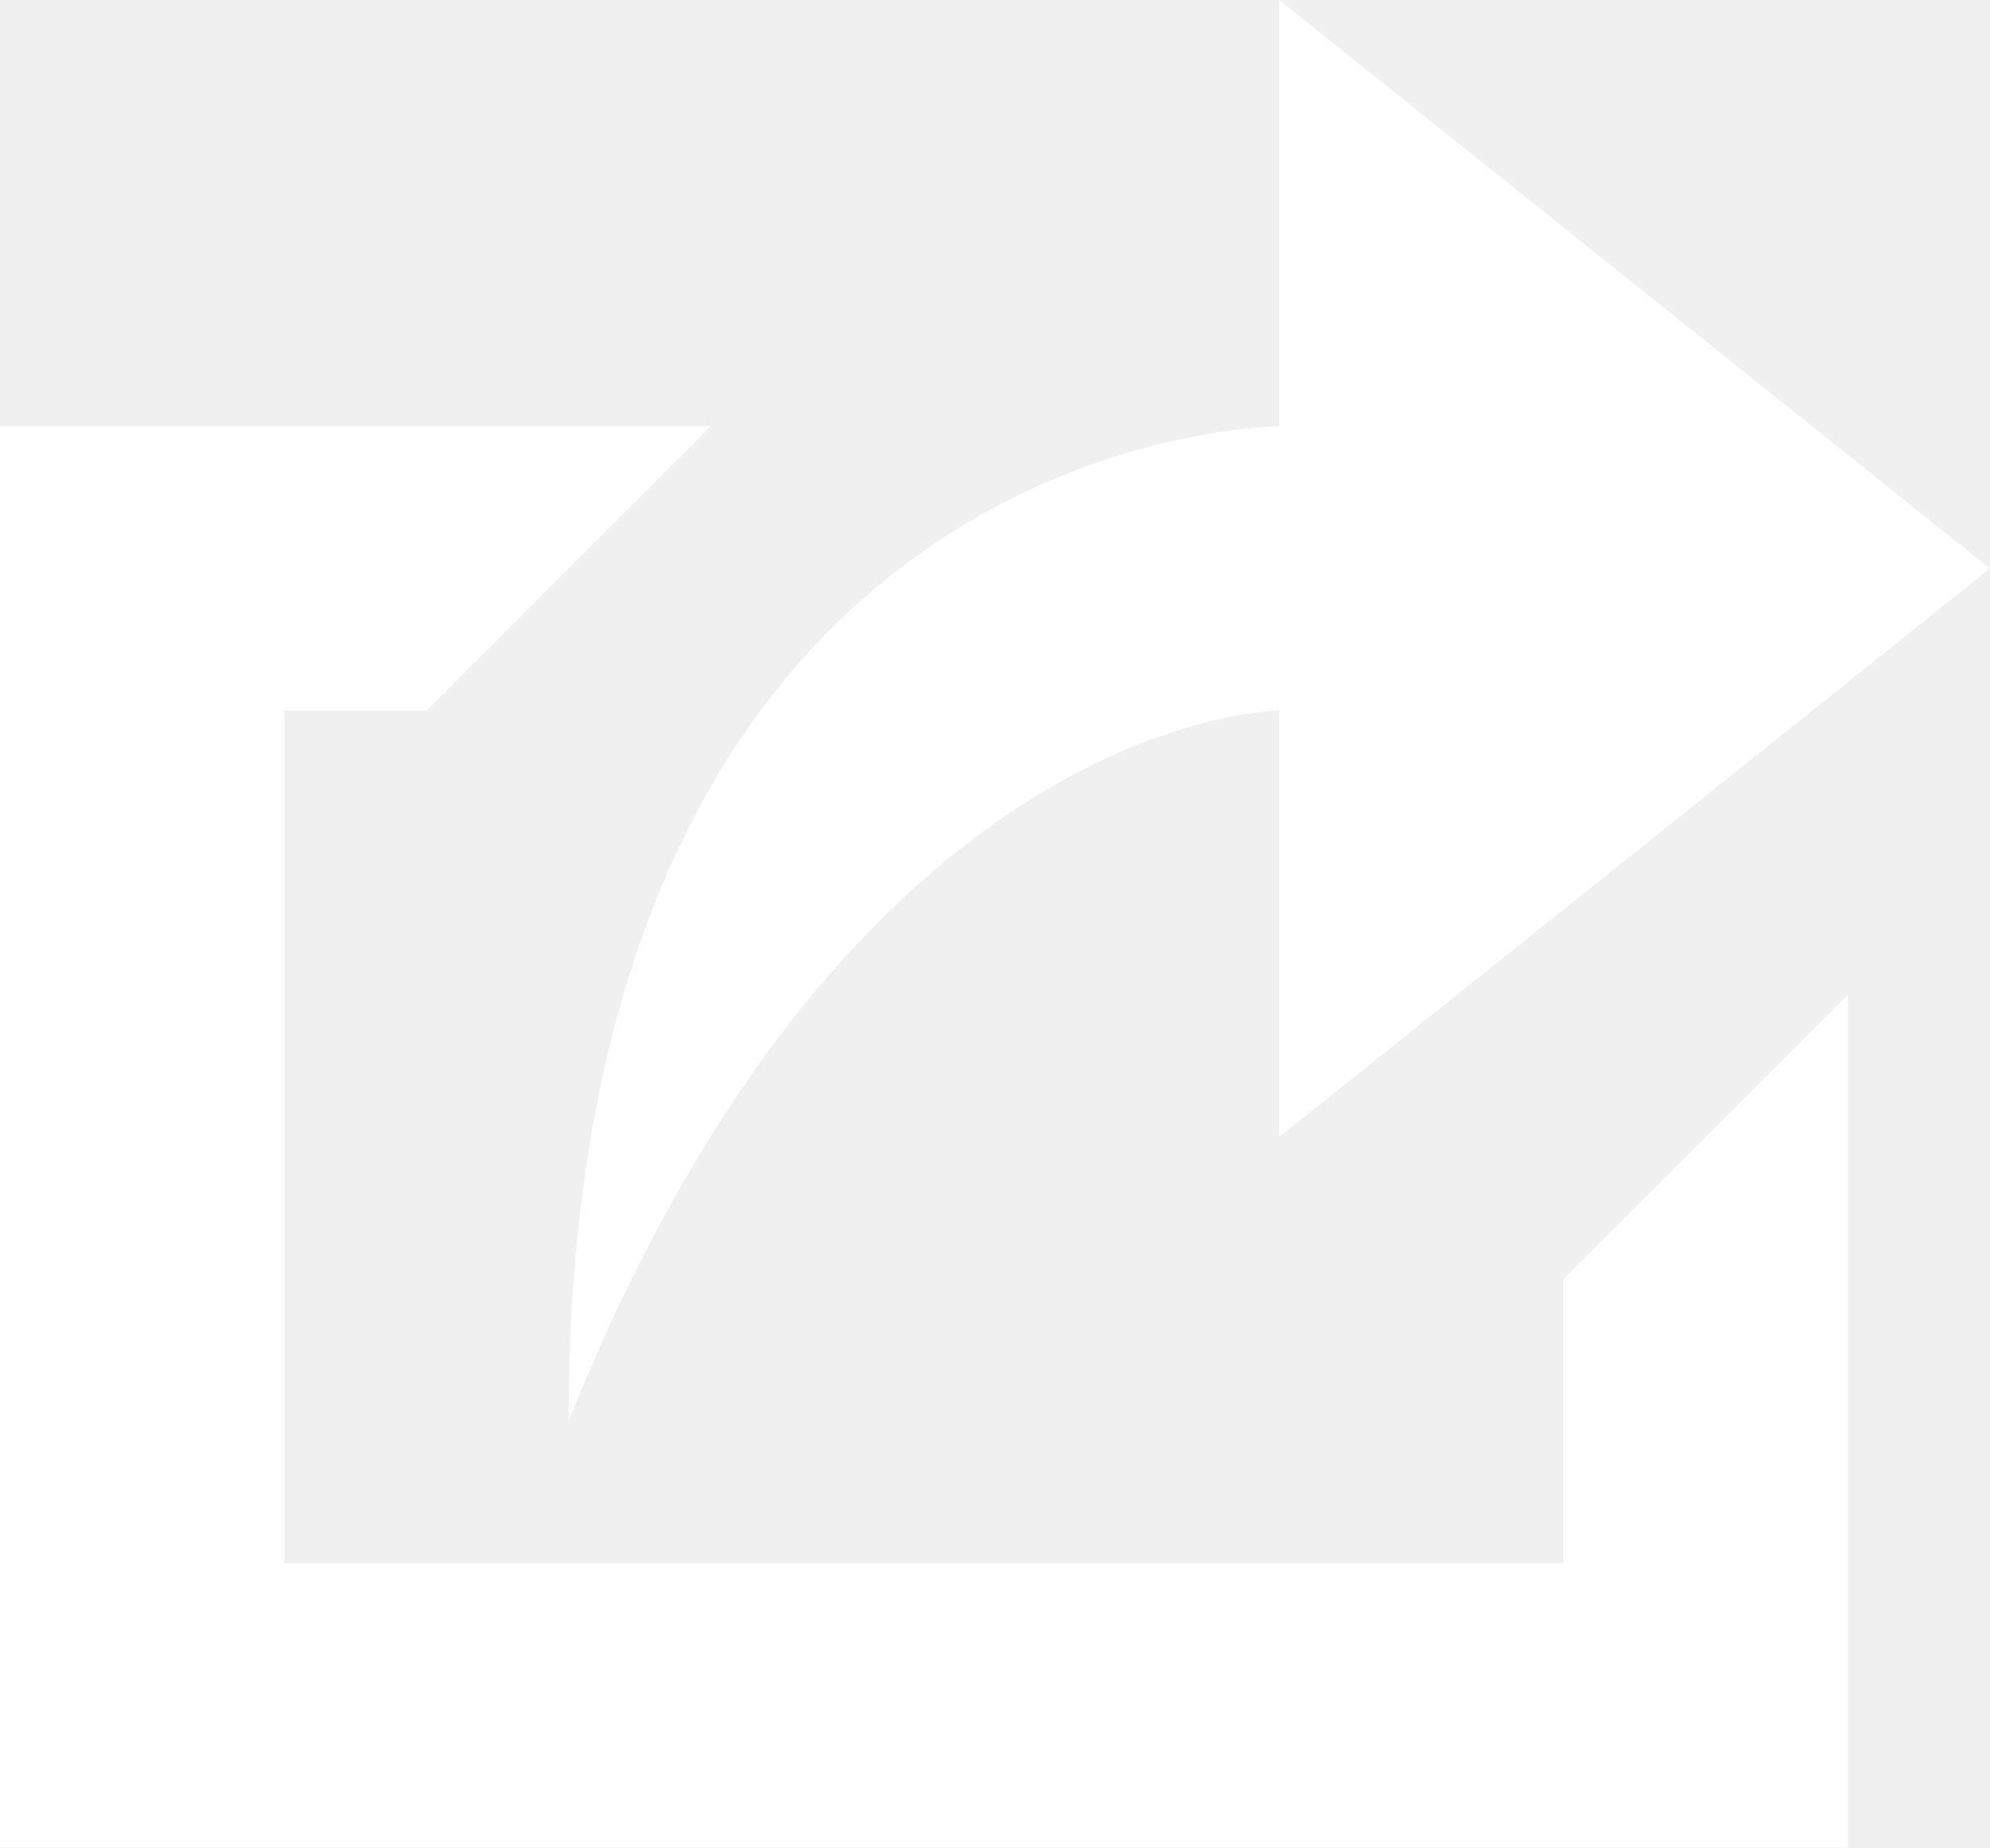
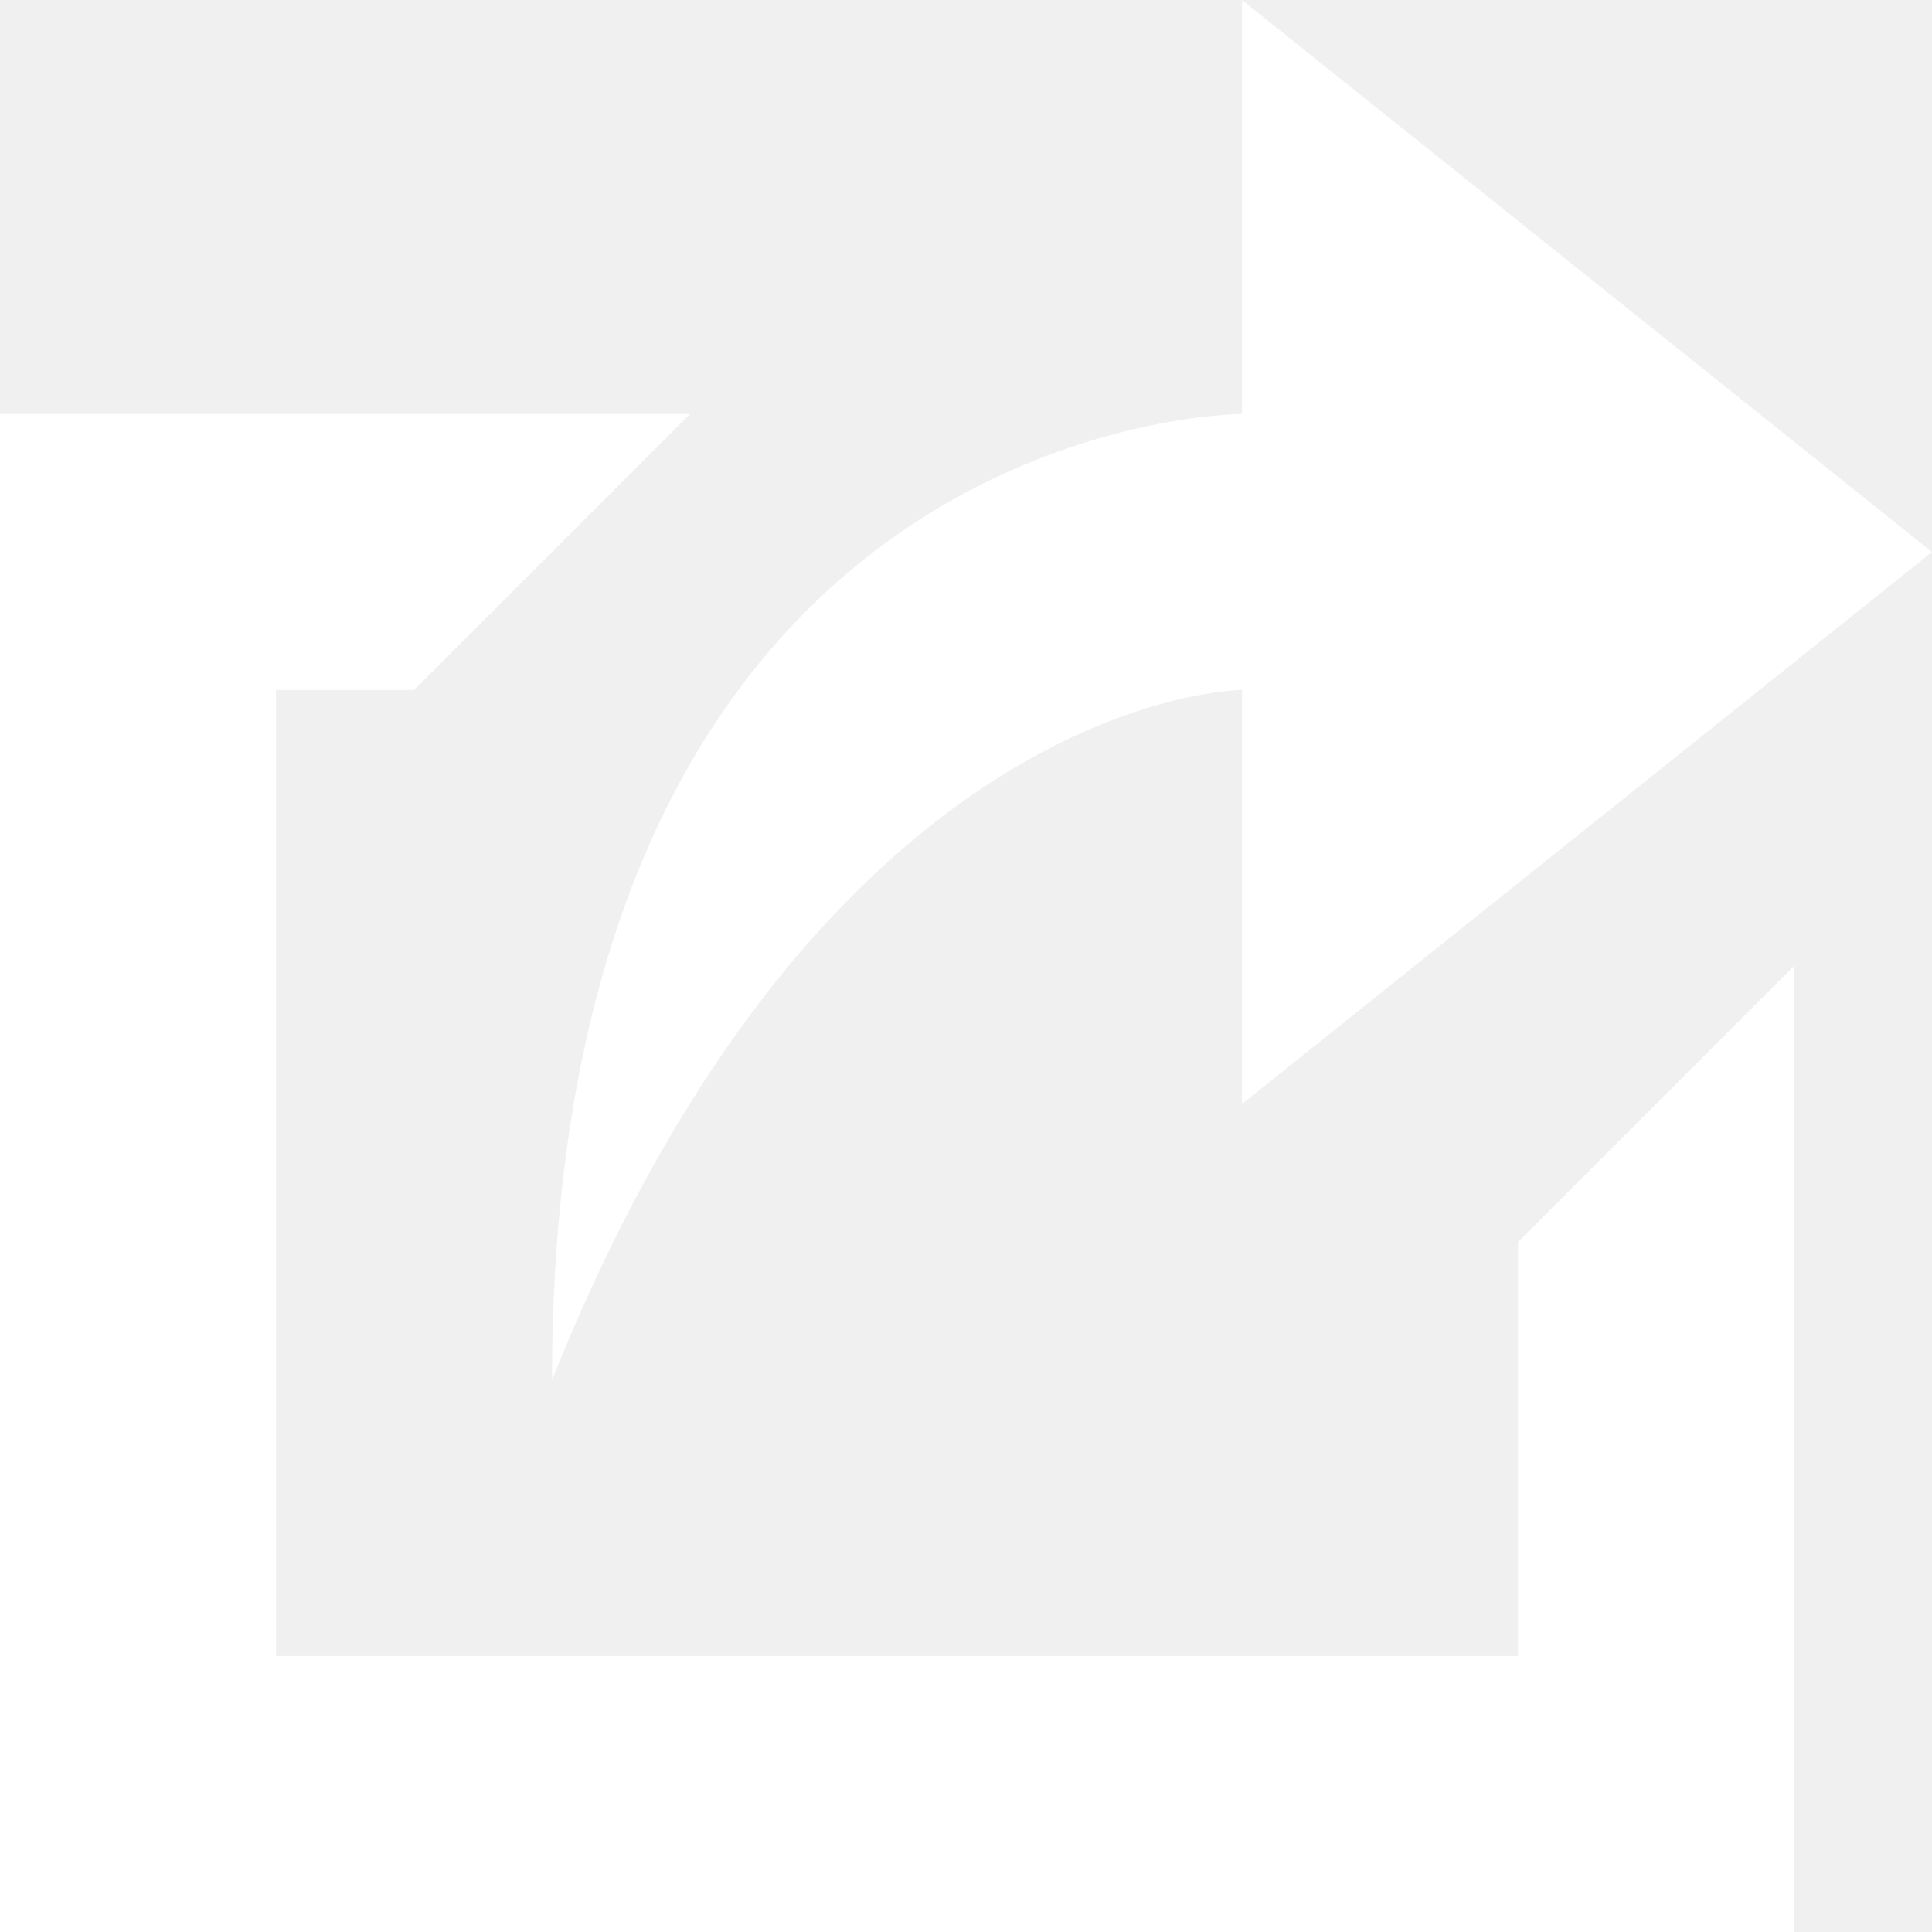
- <svg xmlns="http://www.w3.org/2000/svg" version="1.1" id="Layer_1" x="0px" y="0px" width="14px" height="13px" viewBox="0 0 14 13" style="enable-background:new 0 0 14 13;" xml:space="preserve">
-   <path fill="#FFF" d="M9,5v3l5-4L9,0v3c0,0-5,0-5,7C6,5,9,5,9,5z M11,11H2V5h1l2-2H0v10h13V7l-2,2V11z" />
-   <g>
- </g>
-   <g>
- </g>
-   <g>
- </g>
-   <g>
- </g>
-   <g>
- </g>
-   <g>
- </g>
-   <g>
- </g>
-   <g>
- </g>
-   <g>
- </g>
-   <g>
- </g>
-   <g>
- </g>
-   <g>
- </g>
-   <g>
- </g>
-   <g>
- </g>
-   <g>
- </g>
+ <svg xmlns="http://www.w3.org/2000/svg" version="1.1" id="Layer_1" x="0px" y="0px" width="14px" height="14px" viewBox="0 0 14 14" style="enable-background:new 0 0 14 14;" xml:space="preserve">
+   <path style="fill:#FFFFFF;" d="M9,5v3l5-4L9,0v3c0,0-5,0-5,7C6,5,9,5,9,5z M11,12H2V5h1l2-2H0v11h13V7l-2,2V12z" />
</svg>
